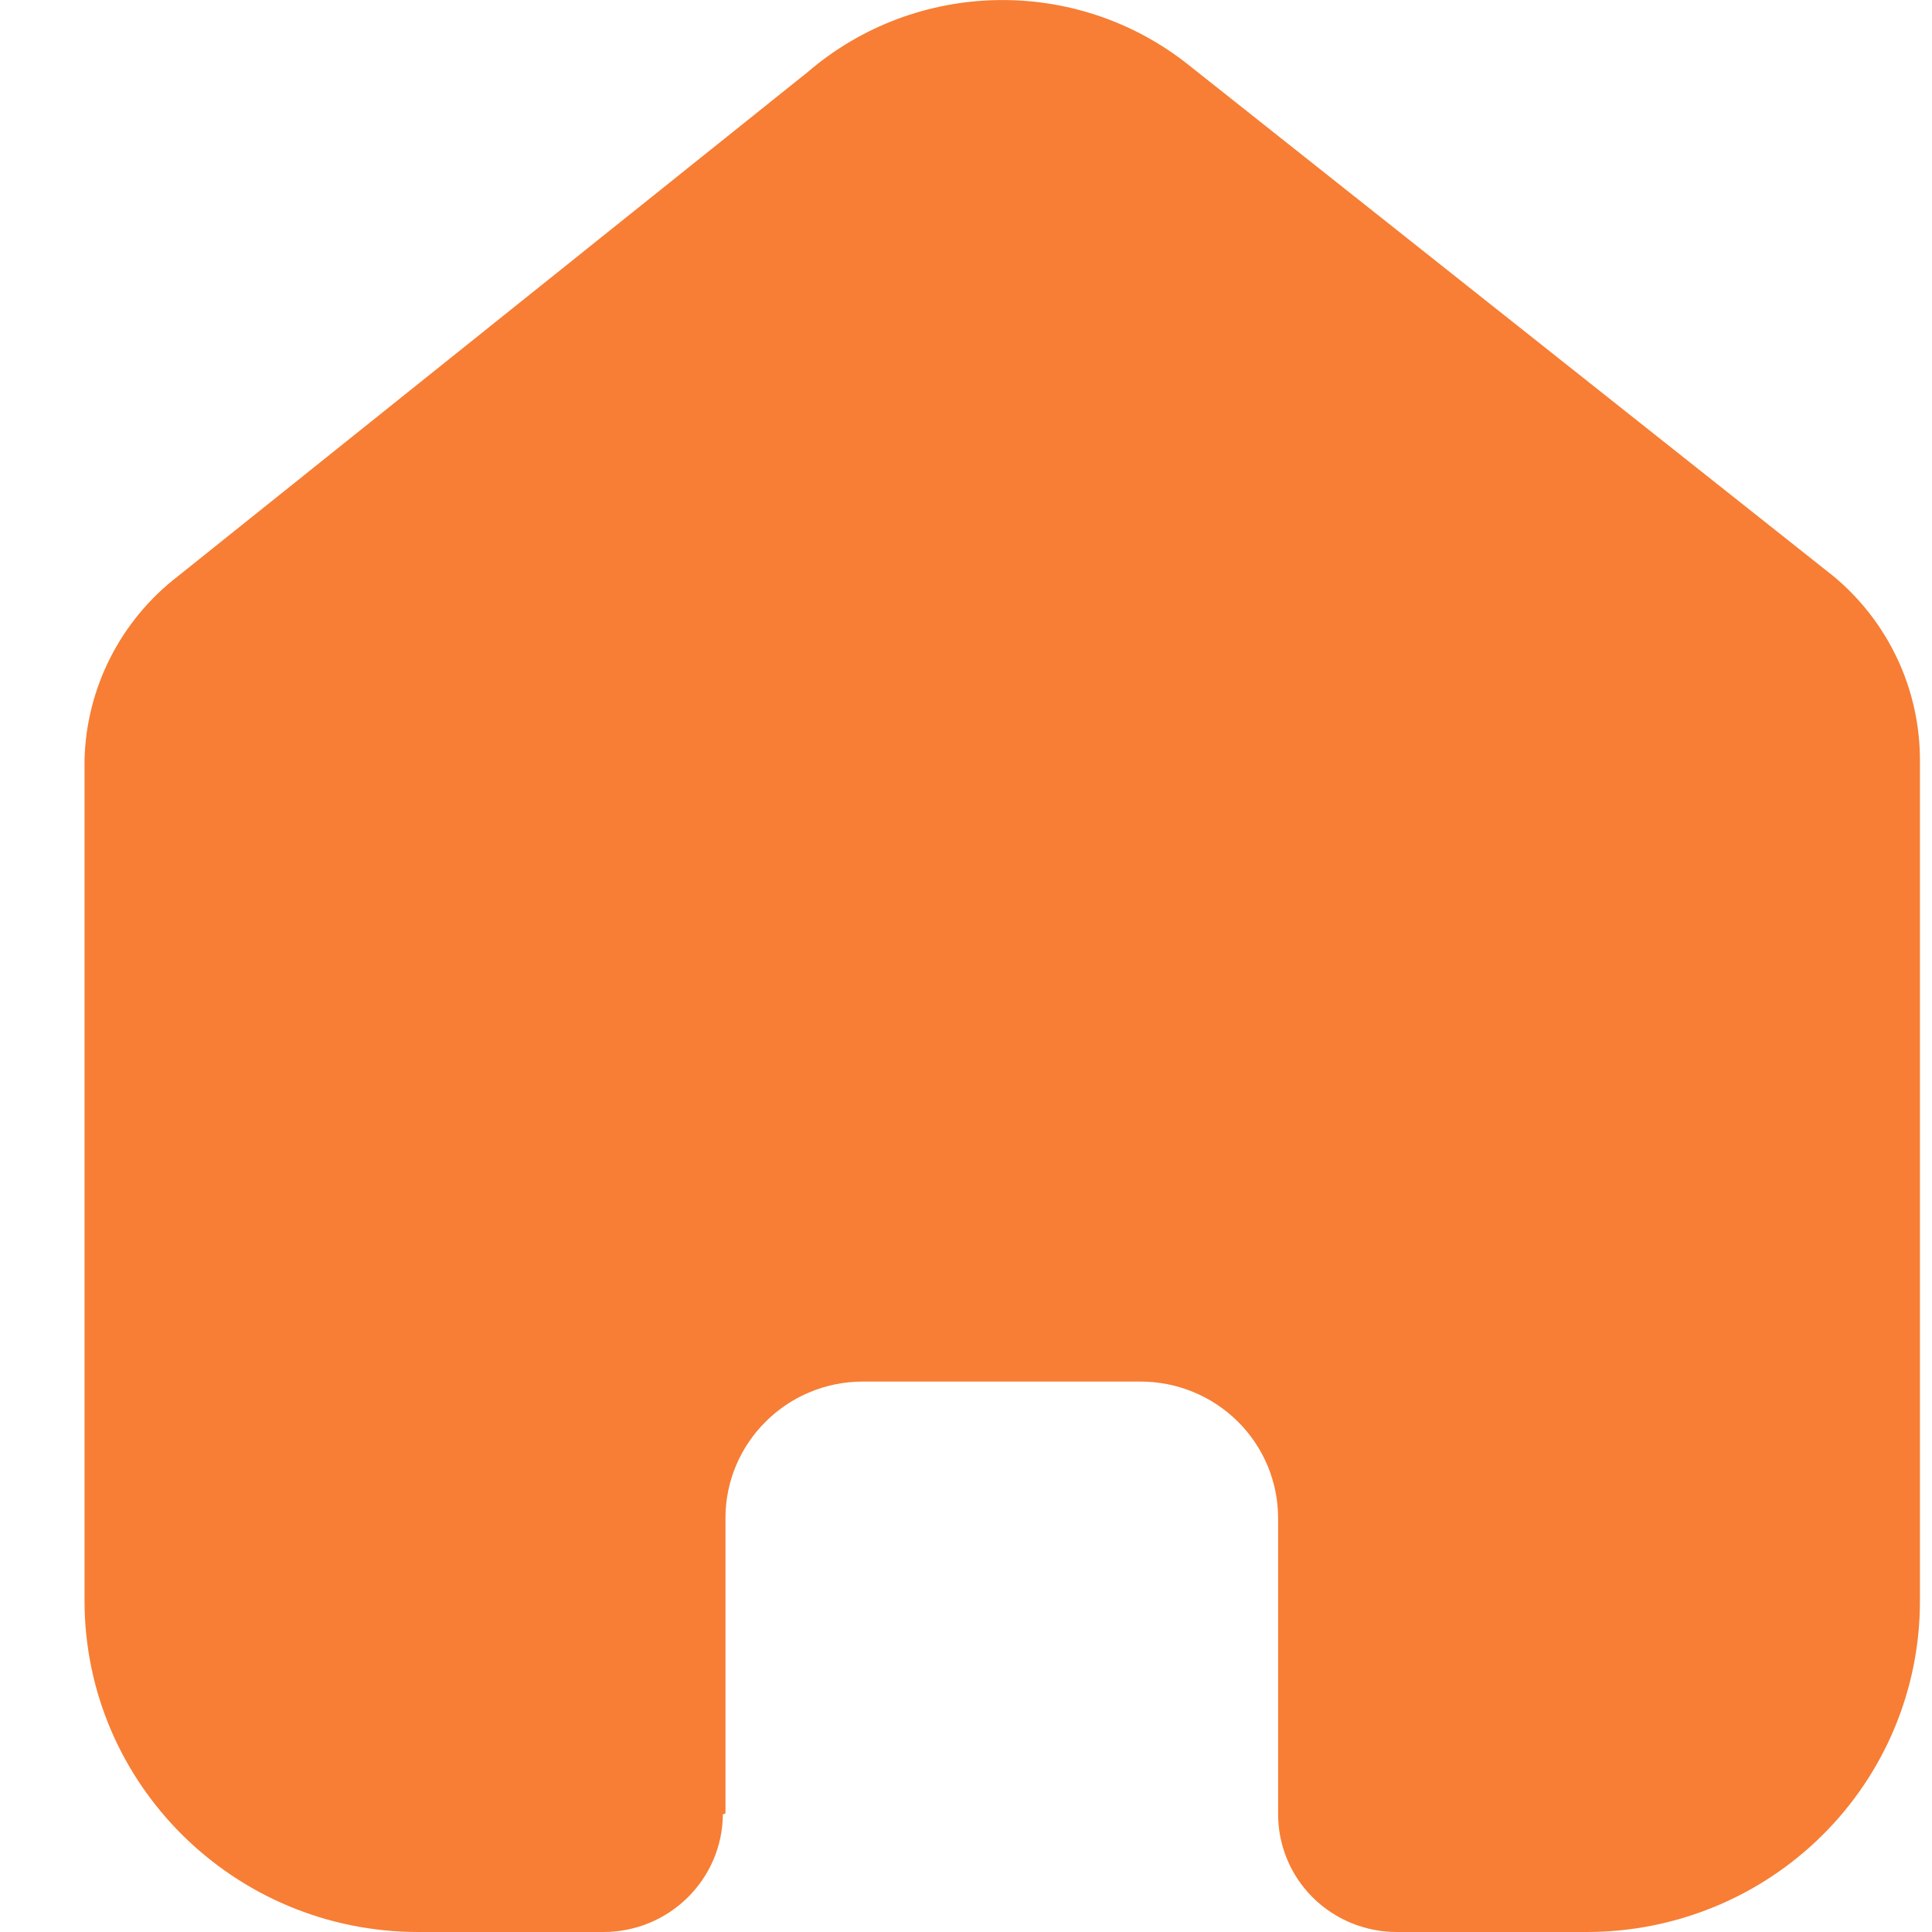
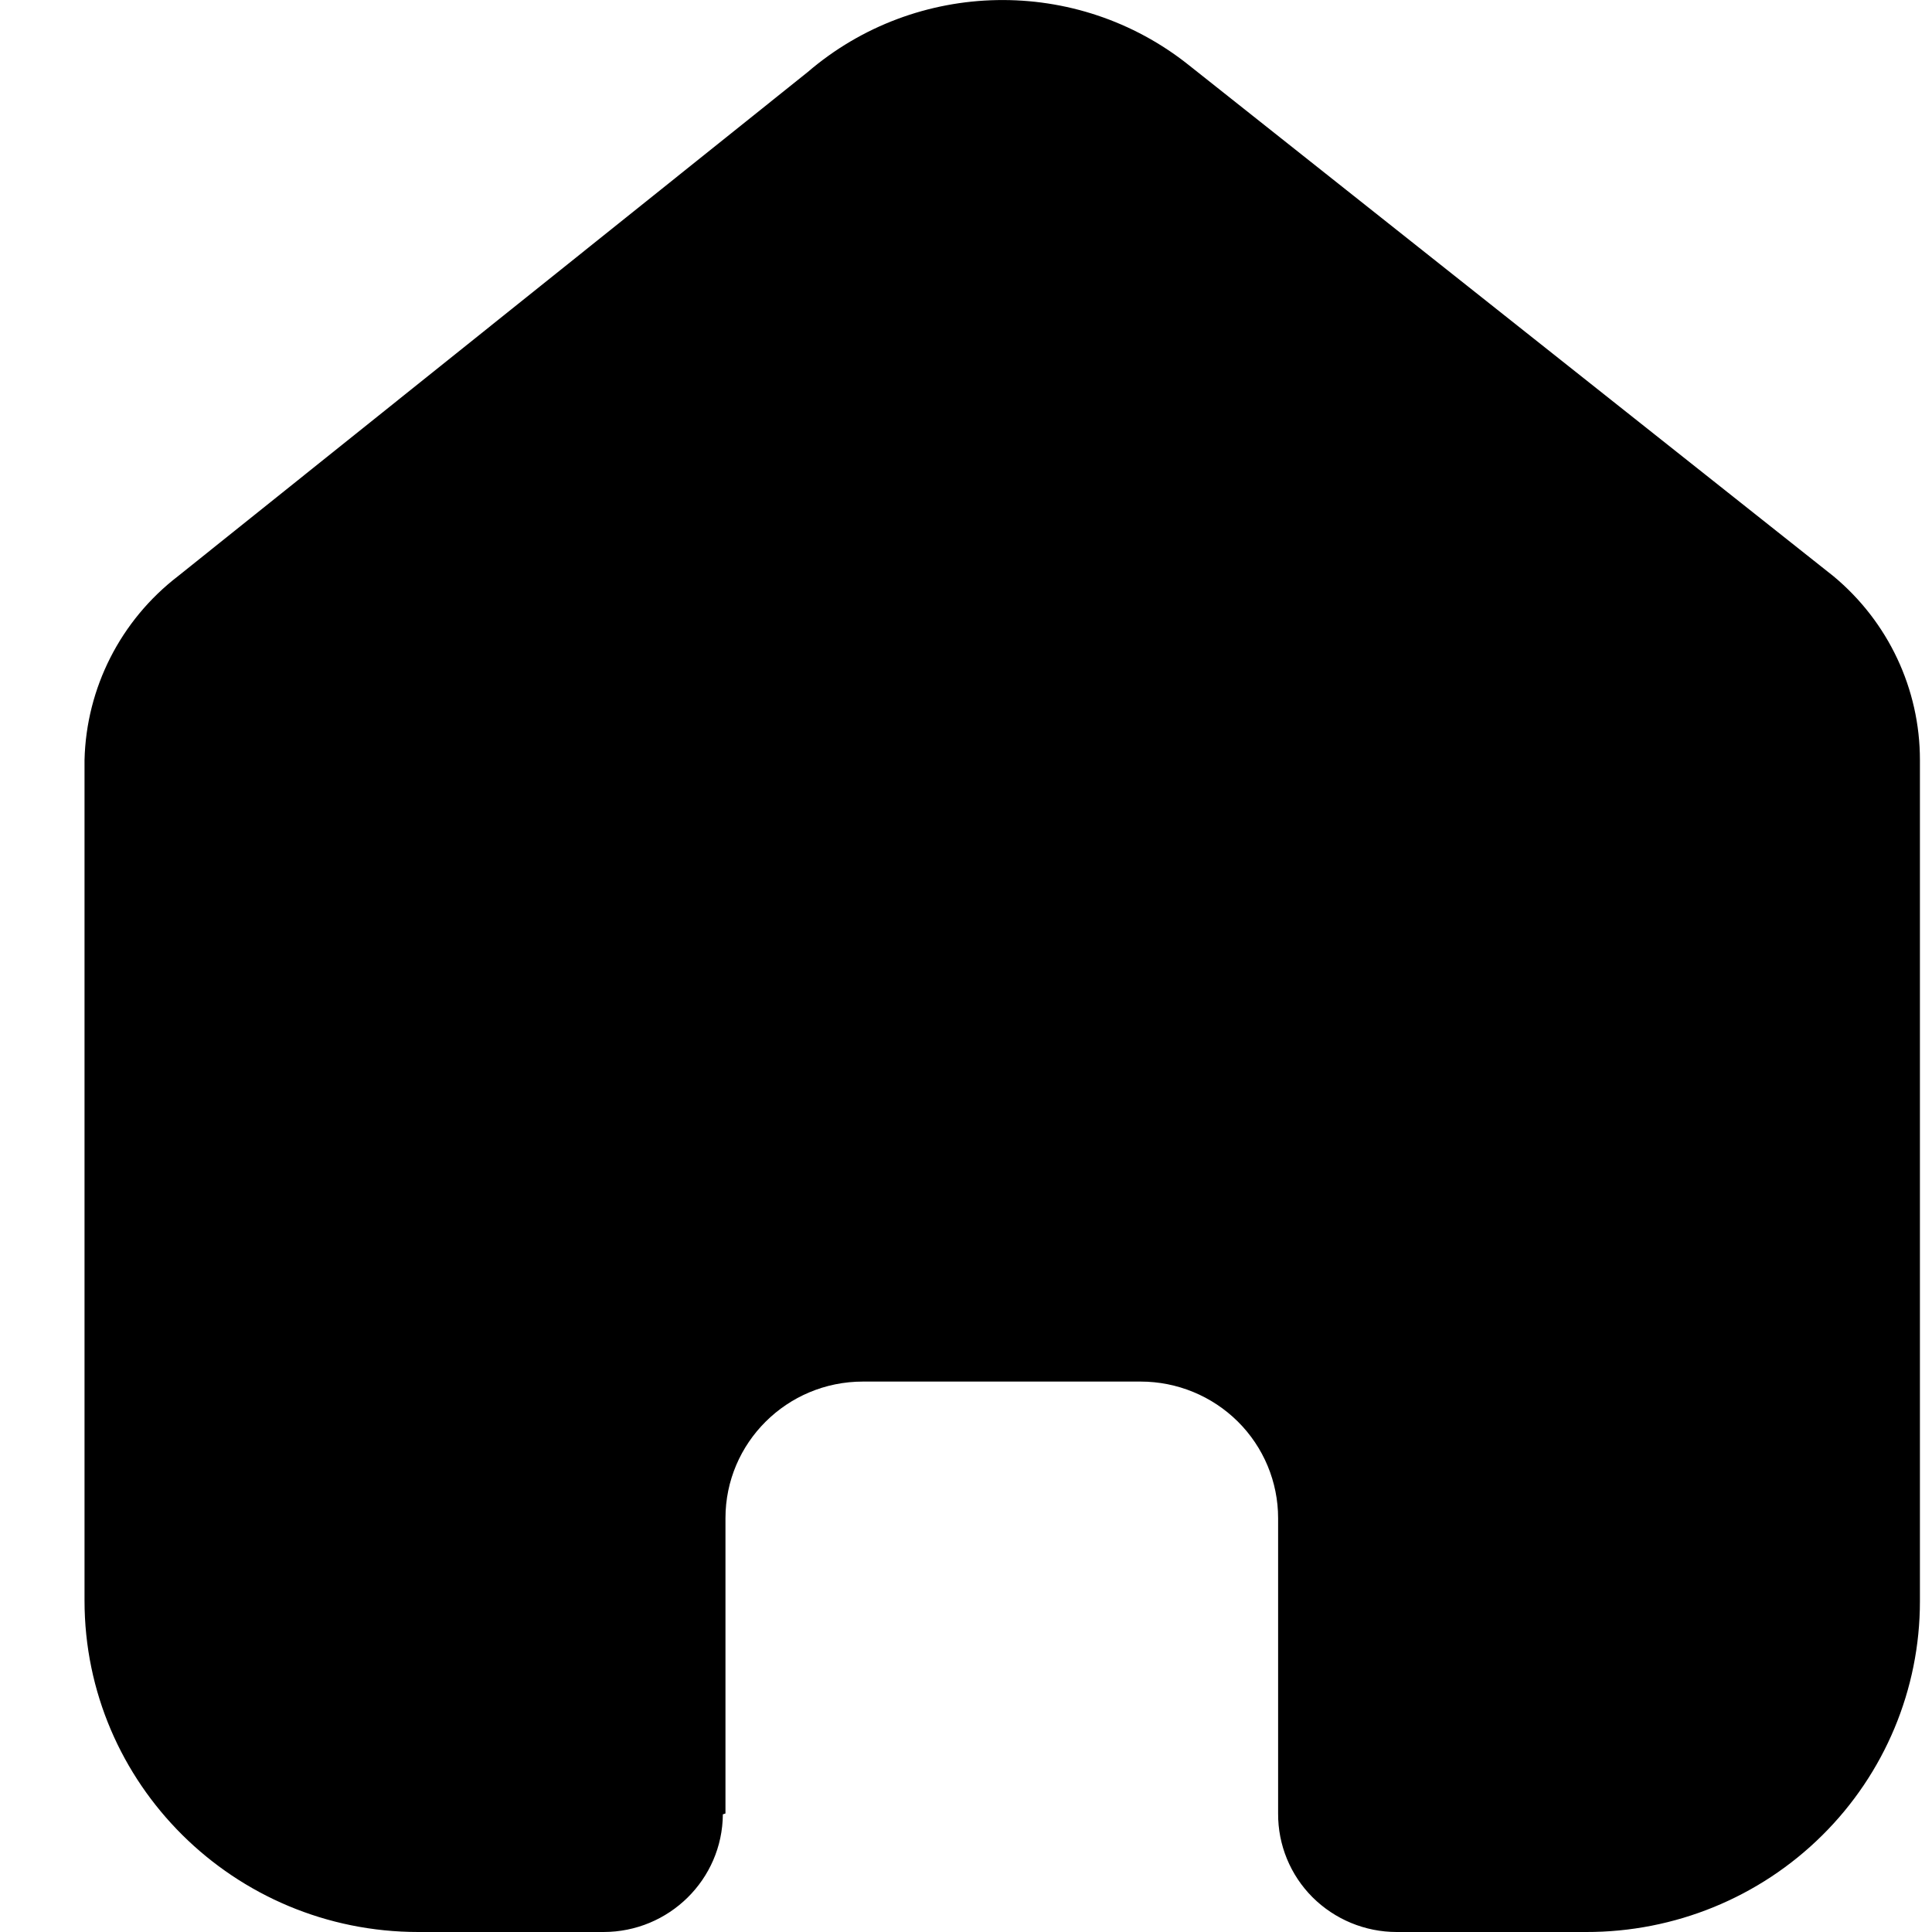
- <svg xmlns="http://www.w3.org/2000/svg" width="20" height="20" viewBox="0 0 20 20" fill="none">
-   <path d="M7.51 18.773V15.716C7.51 14.935 8.147 14.302 8.933 14.302H11.808C12.185 14.302 12.547 14.451 12.814 14.716C13.081 14.981 13.231 15.341 13.231 15.716V18.773C13.229 19.098 13.357 19.41 13.587 19.64C13.818 19.87 14.131 20 14.458 20H16.419C17.335 20.002 18.214 19.643 18.862 19.001C19.511 18.359 19.875 17.487 19.875 16.578V7.867C19.875 7.132 19.547 6.436 18.98 5.965L12.309 0.676C11.149 -0.251 9.486 -0.221 8.36 0.747L1.842 5.965C1.248 6.422 0.893 7.121 0.875 7.867V16.569C0.875 18.464 2.422 20 4.331 20H6.247C6.926 20 7.478 19.456 7.483 18.782L7.51 18.773Z" fill="#F77E34" />
+ <svg xmlns="http://www.w3.org/2000/svg" width="20" height="20" viewBox="0 0 20 20" fill="currentColor">
+   <path d="M7.51 18.773V15.716C7.51 14.935 8.147 14.302 8.933 14.302H11.808C12.185 14.302 12.547 14.451 12.814 14.716C13.081 14.981 13.231 15.341 13.231 15.716V18.773C13.229 19.098 13.357 19.41 13.587 19.64C13.818 19.87 14.131 20 14.458 20H16.419C17.335 20.002 18.214 19.643 18.862 19.001C19.511 18.359 19.875 17.487 19.875 16.578V7.867C19.875 7.132 19.547 6.436 18.98 5.965L12.309 0.676C11.149 -0.251 9.486 -0.221 8.36 0.747L1.842 5.965C1.248 6.422 0.893 7.121 0.875 7.867V16.569C0.875 18.464 2.422 20 4.331 20H6.247C6.926 20 7.478 19.456 7.483 18.782L7.51 18.773Z" />
</svg>
